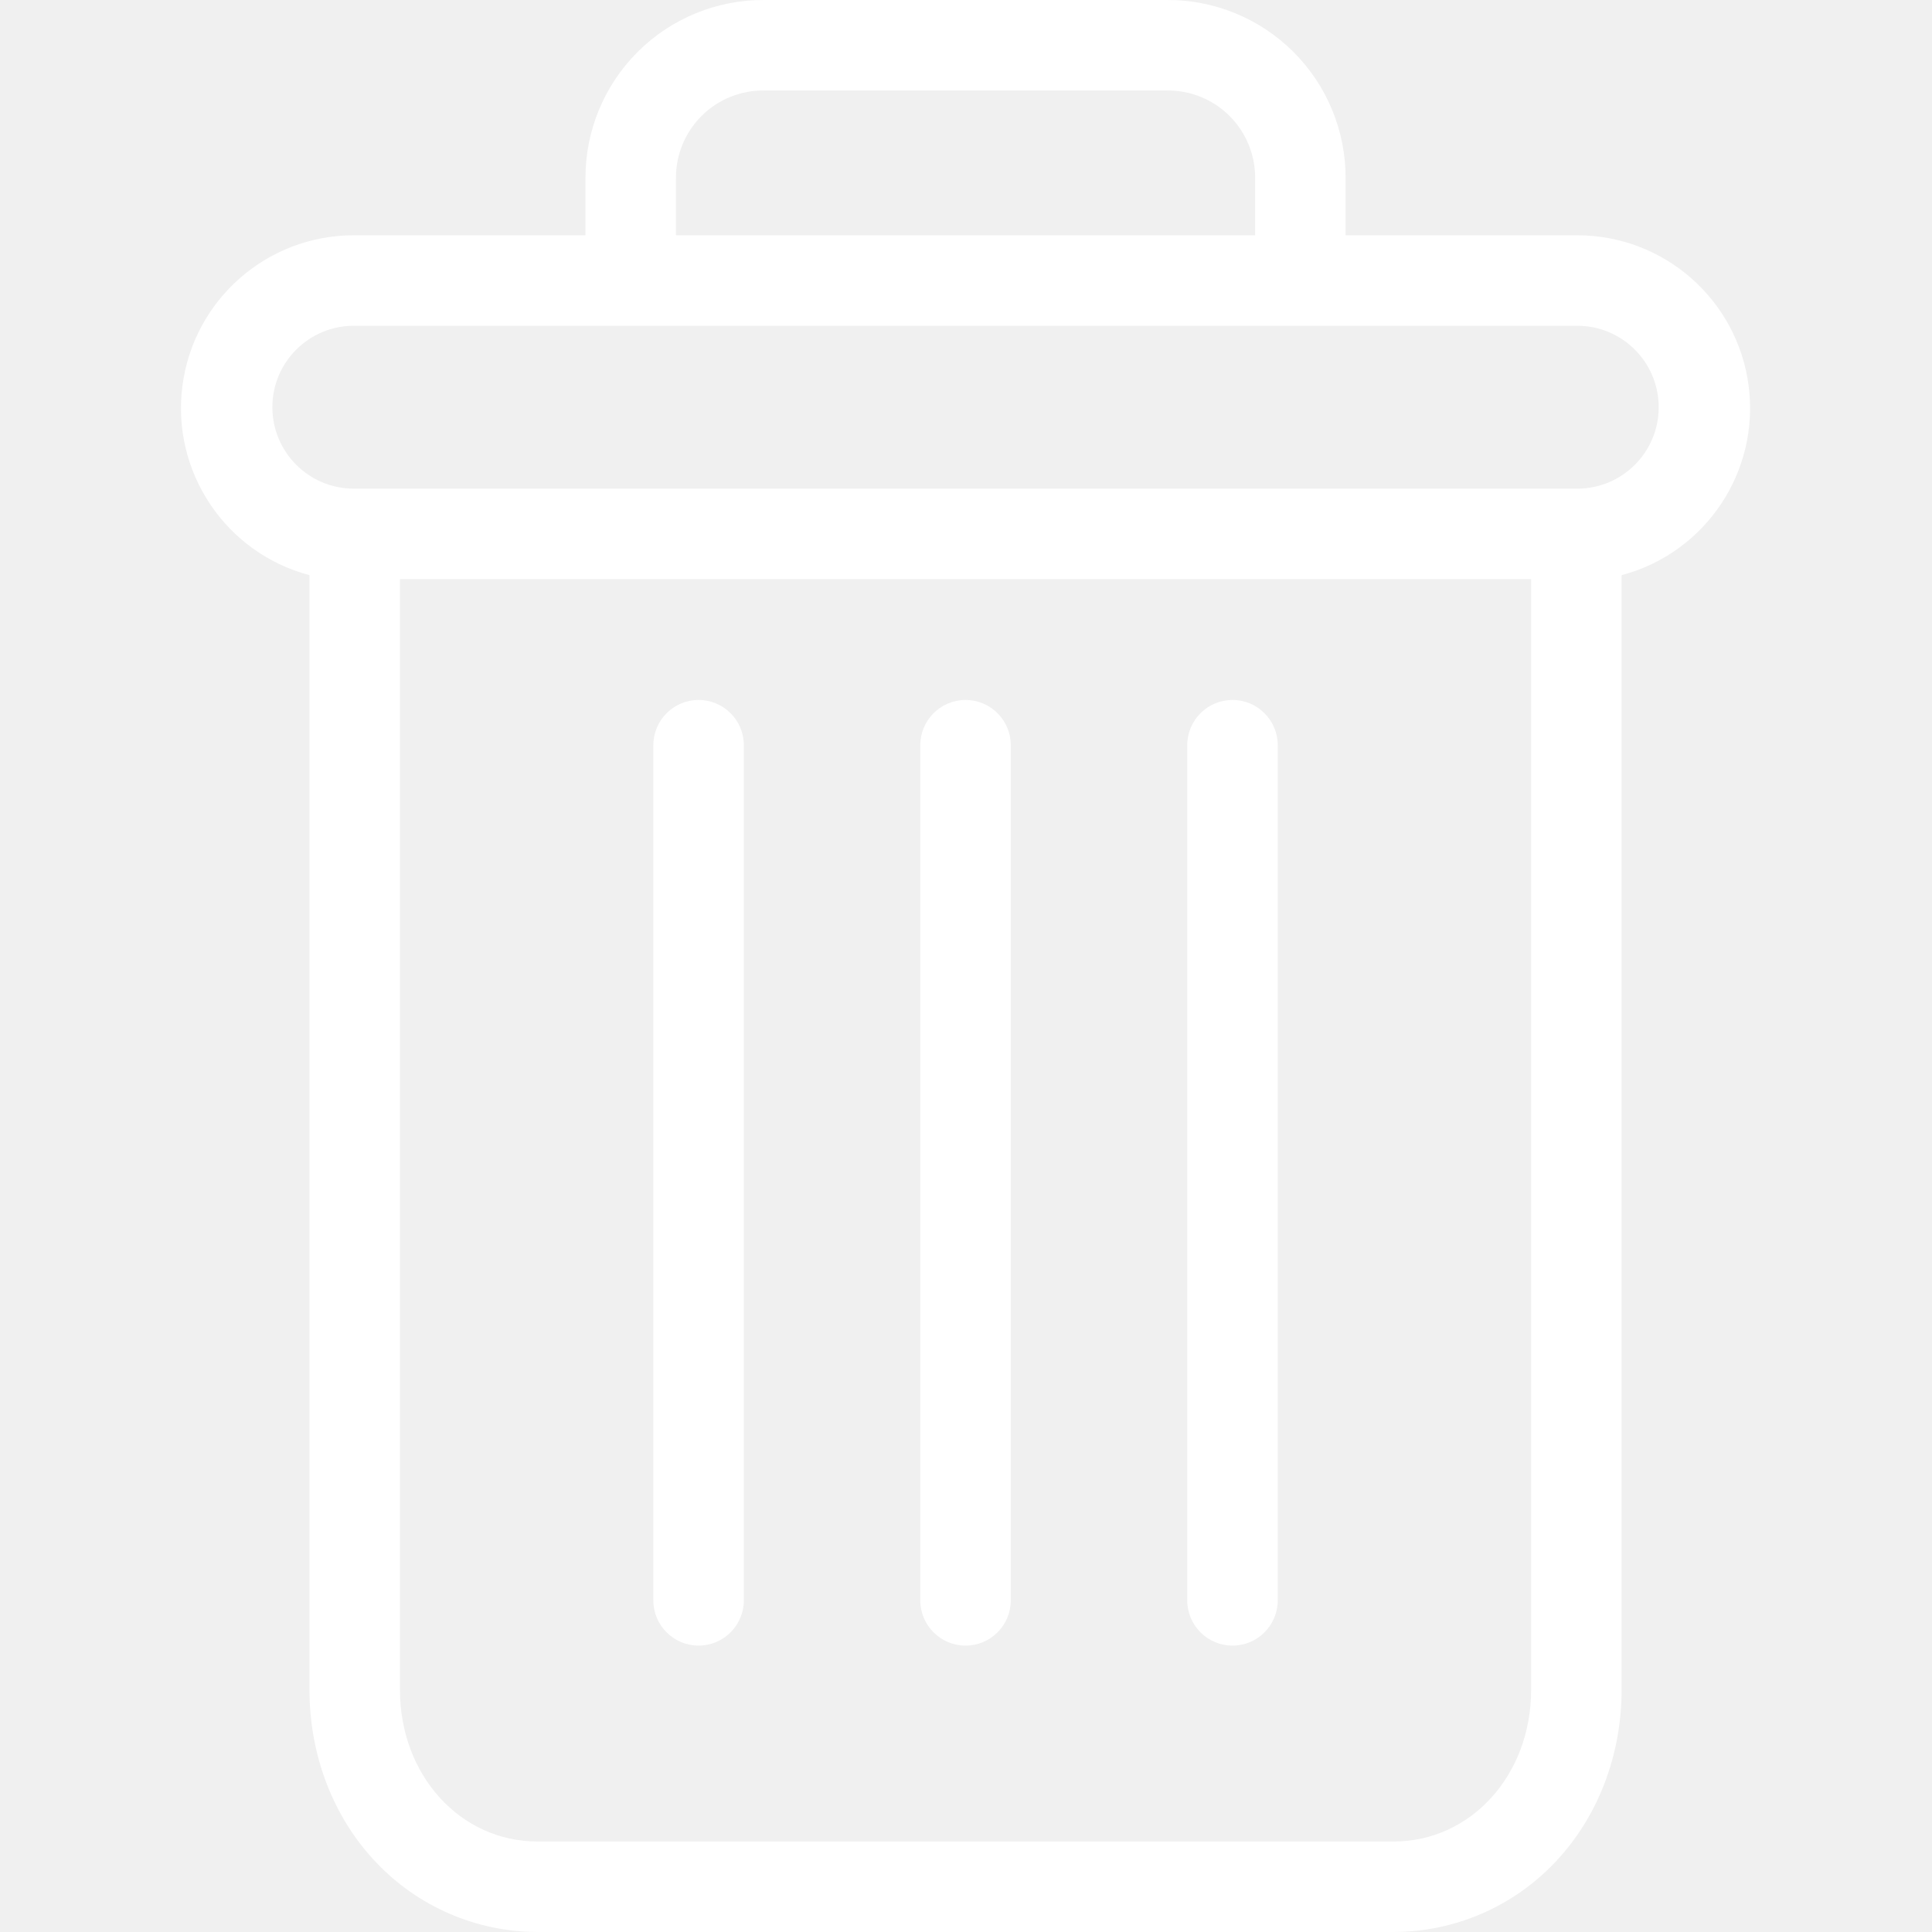
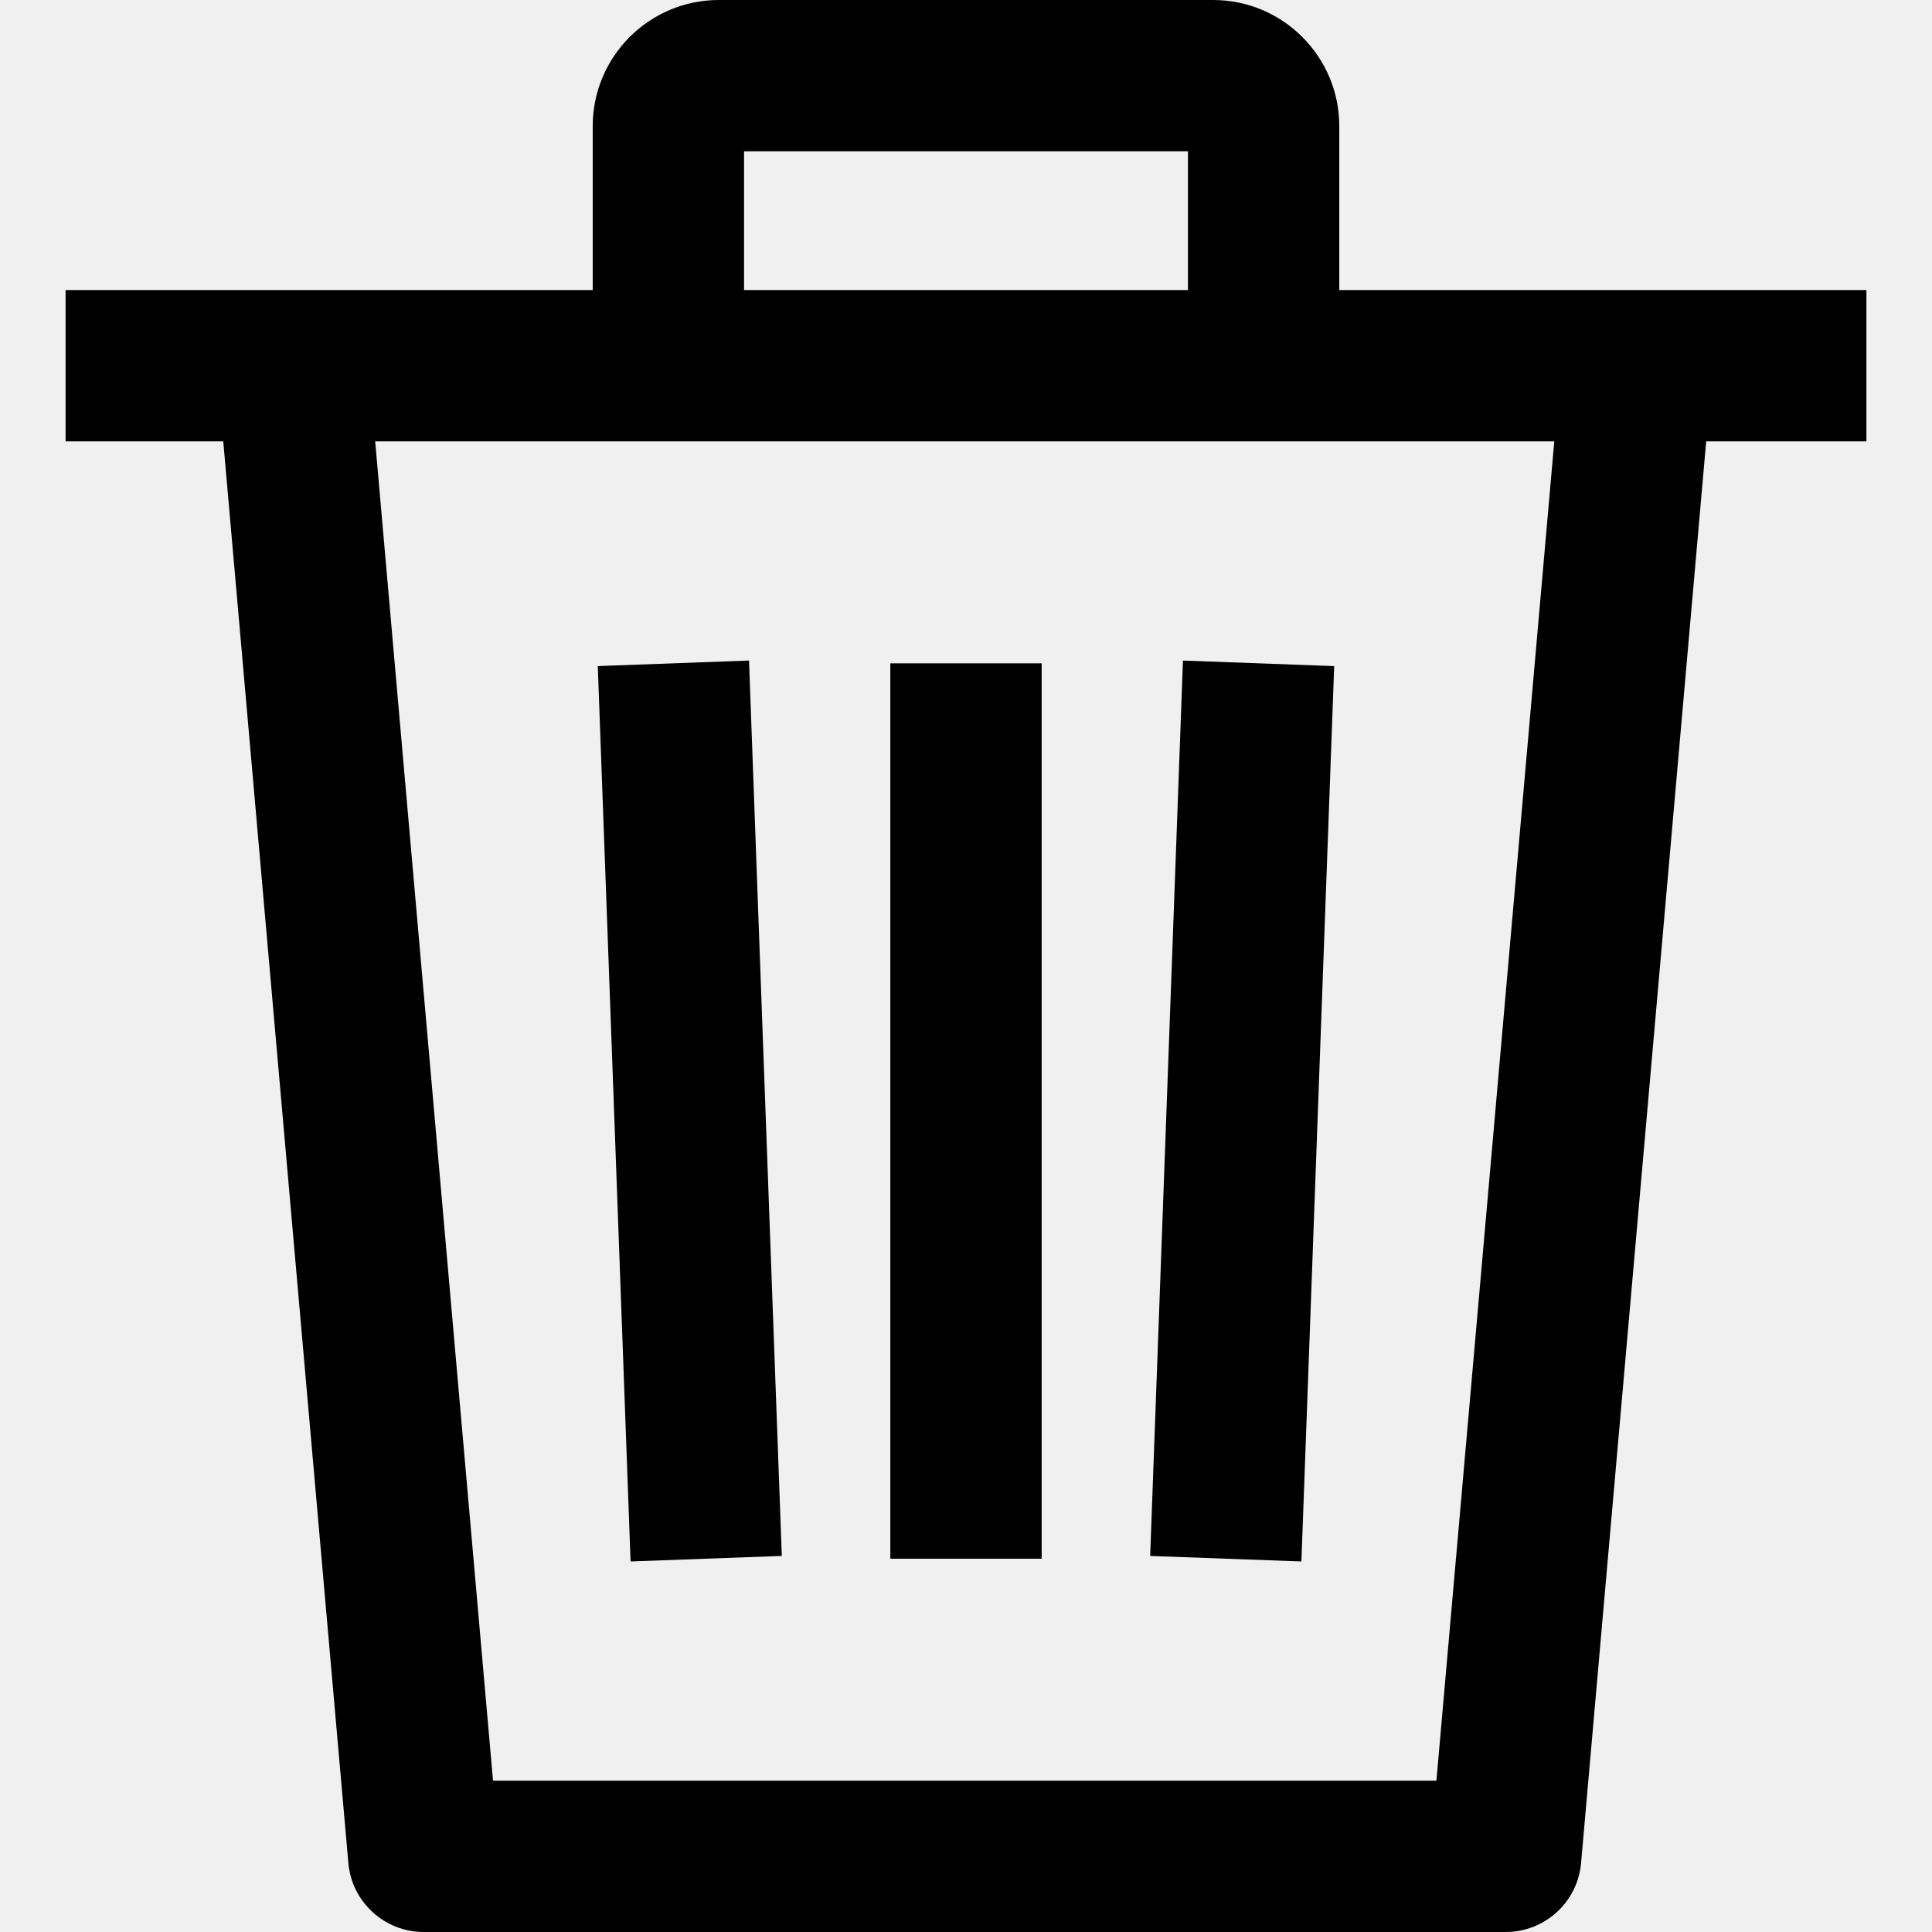
- <svg xmlns="http://www.w3.org/2000/svg" height="512px" viewBox="-40 0 427 427.001" width="512px">
+ <svg xmlns="http://www.w3.org/2000/svg" version="1.1" id="Capa_1" x="0px" y="0px" viewBox="0 0 512 512" style="enable-background:new 0 0 512 512;" xml:space="preserve">
  <g>
-     <path d="m232.398 154.703c-5.523 0-10 4.477-10 10v189c0 5.52 4.477 10 10 10 5.523 0 10-4.48 10-10v-189c0-5.523-4.477-10-10-10zm0 0" data-original="#000000" class="active-path" data-old_color="#000000" fill="#FFFFFF" />
-     <path d="m114.398 154.703c-5.523 0-10 4.477-10 10v189c0 5.52 4.477 10 10 10 5.523 0 10-4.48 10-10v-189c0-5.523-4.477-10-10-10zm0 0" data-original="#000000" class="active-path" data-old_color="#000000" fill="#FFFFFF" />
-     <path d="m28.398 127.121v246.379c0 14.562 5.34 28.238 14.668 38.051 9.285 9.84 22.207 15.426 35.73 15.449h189.203c13.527-.023 26.449-5.609 35.73-15.449 9.328-9.812 14.668-23.488 14.668-38.051v-246.379c18.543-4.922 30.559-22.836 28.078-41.863-2.484-19.023-18.691-33.254-37.879-33.258h-51.199v-12.5c.059-10.512-4.098-20.605-11.539-28.031-7.441-7.422-17.551-11.555-28.062-11.469h-88.797c-10.512-.086-20.621 4.047-28.062 11.469-7.441 7.426-11.598 17.52-11.539 28.031v12.5h-51.199c-19.188.004-35.395 14.234-37.879 33.258-2.48 19.027 9.535 36.941 28.078 41.863zm239.602 279.879h-189.203c-17.098 0-30.398-14.688-30.398-33.5v-245.5h250v245.5c0 18.812-13.301 33.5-30.398 33.5zm-158.602-367.5c-.066-5.207 1.98-10.219 5.676-13.895 3.691-3.676 8.715-5.695 13.926-5.605h88.797c5.211-.09 10.234 1.93 13.926 5.605 3.695 3.672 5.742 8.688 5.676 13.895v12.5h-128zm-71.199 32.5h270.398c9.941 0 18 8.059 18 18s-8.059 18-18 18h-270.398c-9.941 0-18-8.059-18-18s8.059-18 18-18zm0 0" data-original="#000000" class="active-path" data-old_color="#000000" fill="#FFFFFF" />
-     <path d="m173.398 154.703c-5.523 0-10 4.477-10 10v189c0 5.52 4.477 10 10 10 5.523 0 10-4.48 10-10v-189c0-5.523-4.477-10-10-10zm0 0" data-original="#000000" class="active-path" data-old_color="#000000" fill="#FFFFFF" />
+     <g>
+       <g>
+         <polygon points="353.574,176.526 313.496,175.056 304.807,412.34 344.885,413.804    " />
+         <rect x="235.948" y="175.791" width="40.104" height="237.285" />
+         <polygon points="207.186,412.334 198.497,175.049 158.419,176.52 167.109,413.804    " />
+         <path d="M17.379,76.867v40.104h41.789L92.32,493.706C93.229,504.059,101.899,512,112.292,512h286.74     c10.394,0,19.07-7.947,19.972-18.301l33.153-376.728h42.464V76.867H17.379z M380.665,471.896H130.654L99.426,116.971h312.474     L380.665,471.896z" />
+       </g>
+     </g>
  </g>
+   <g>
+     <g>
+       <path d="M321.504,0H190.496c-18.428,0-33.42,14.992-33.42,33.42v63.499h40.104V40.104h117.64v56.815h40.104V33.42    C354.924,14.992,339.932,0,321.504,0z" />
+     </g>
+   </g>
+   <g>
+ </g>
+   <g>
+ </g>
+   <g>
+ </g>
+   <g>
+ </g>
+   <g>
+ </g>
+   <g>
+ </g>
+   <g>
+ </g>
+   <g>
+ </g>
+   <g>
+ </g>
+   <g>
+ </g>
+   <g>
+ </g>
+   <g>
+ </g>
+   <g>
+ </g>
+   <g>
+ </g>
+   <g>
+ </g>
</svg>
